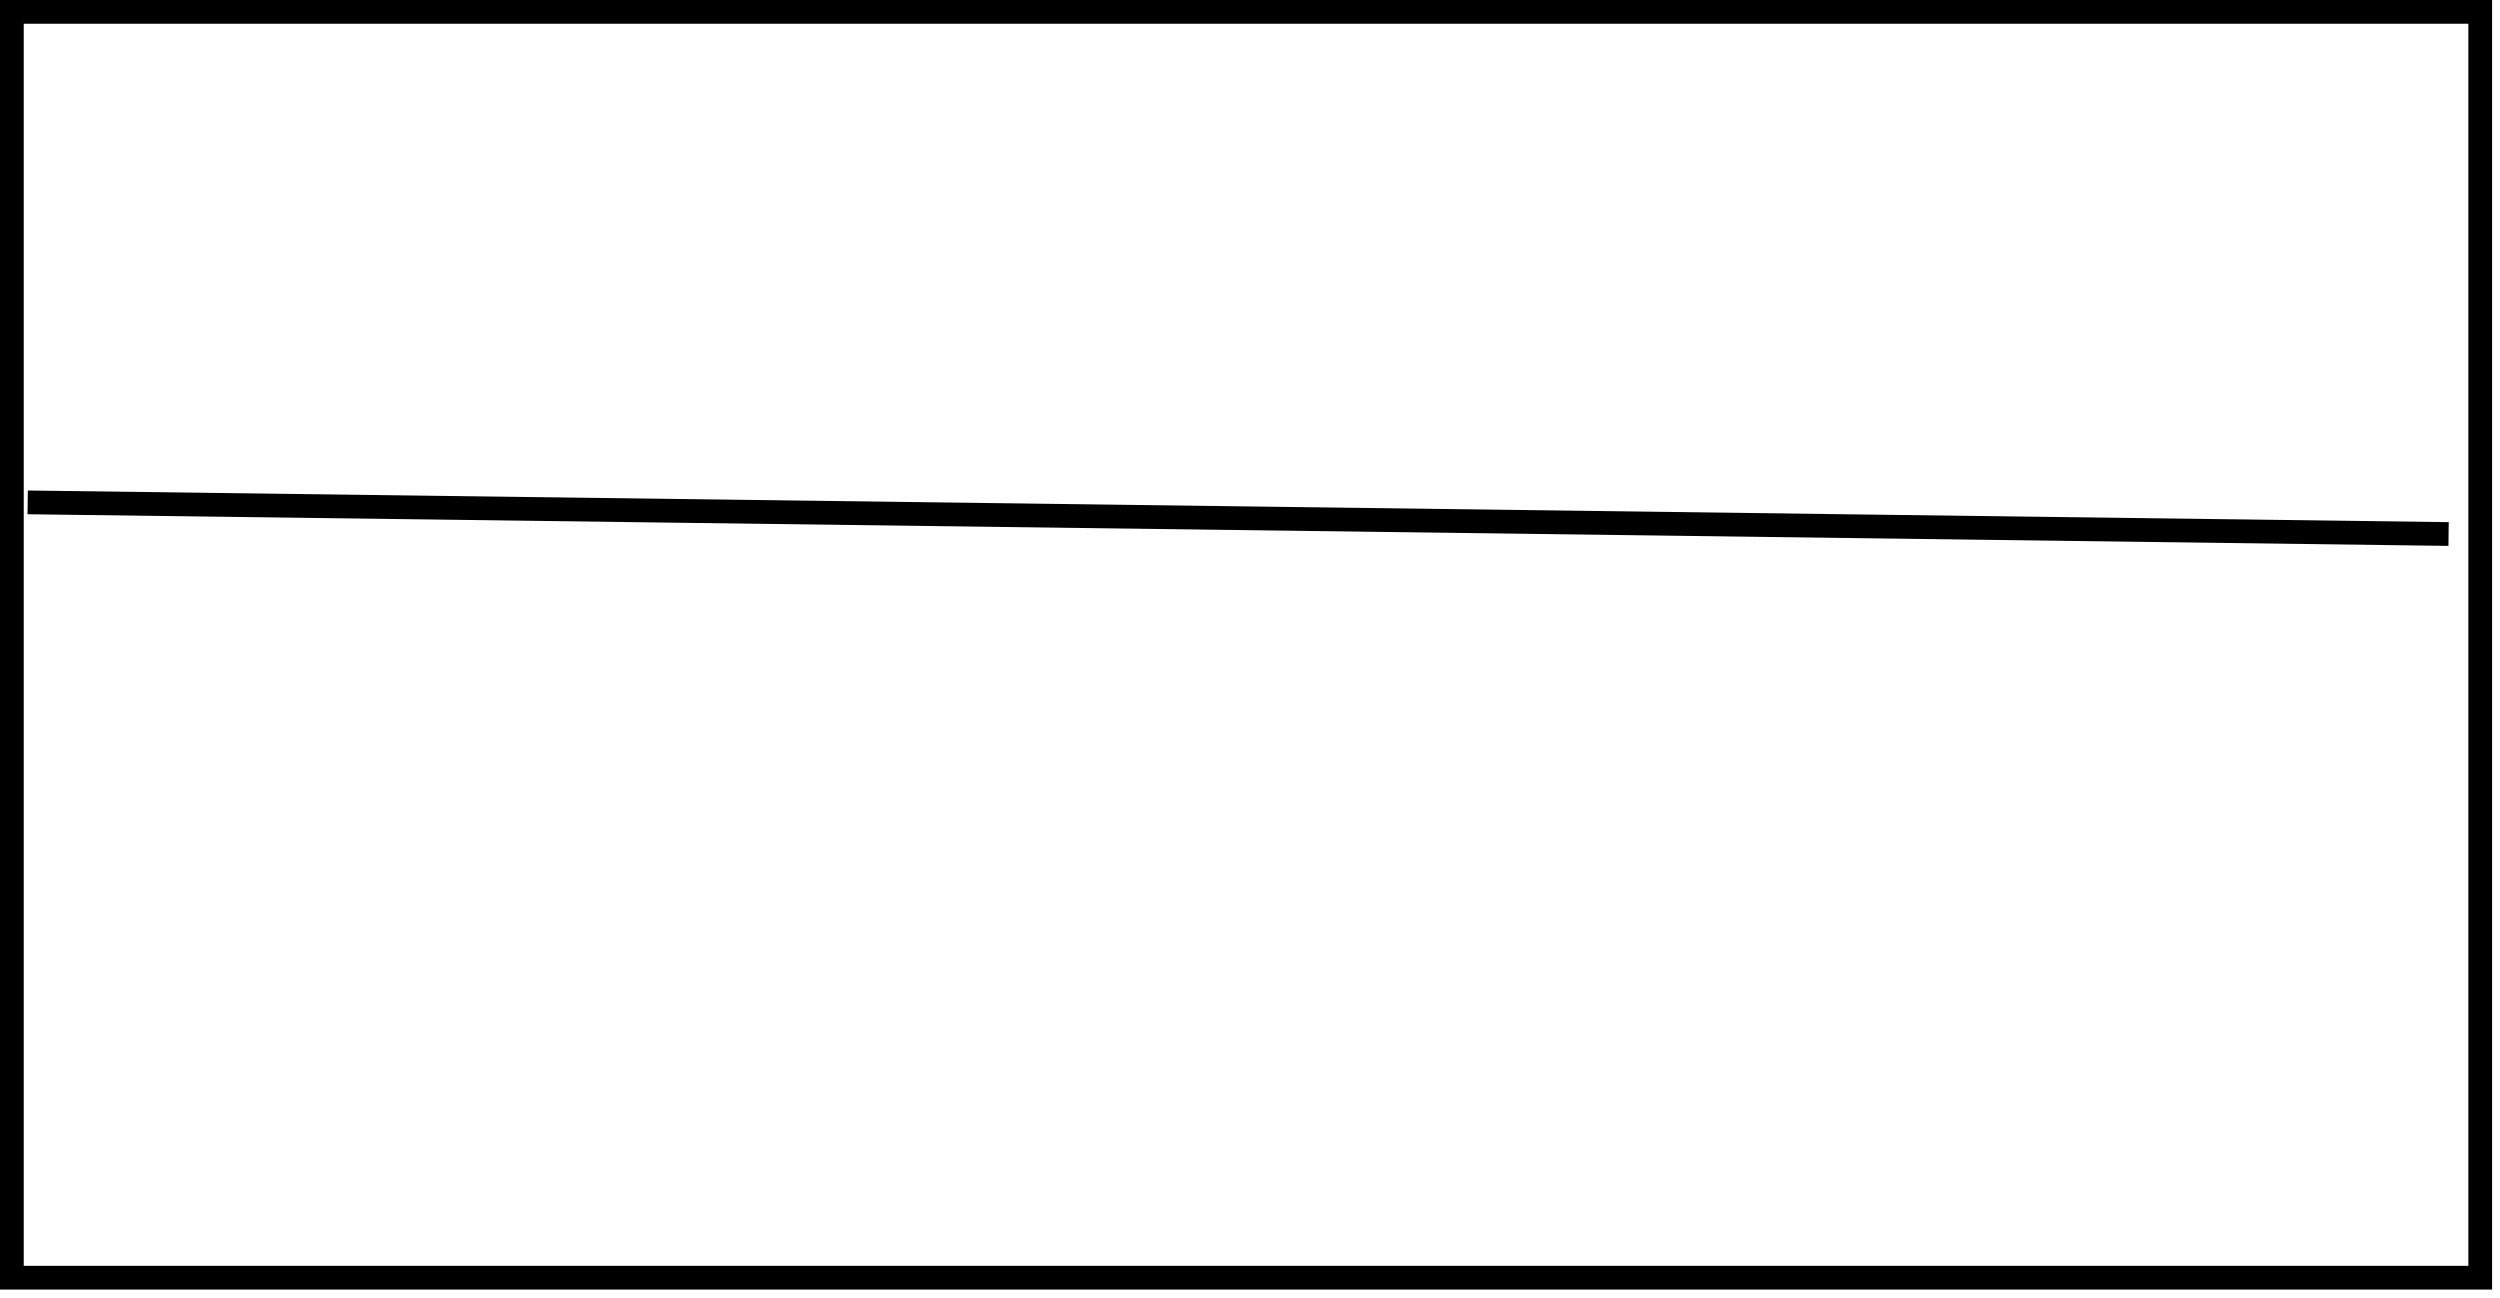
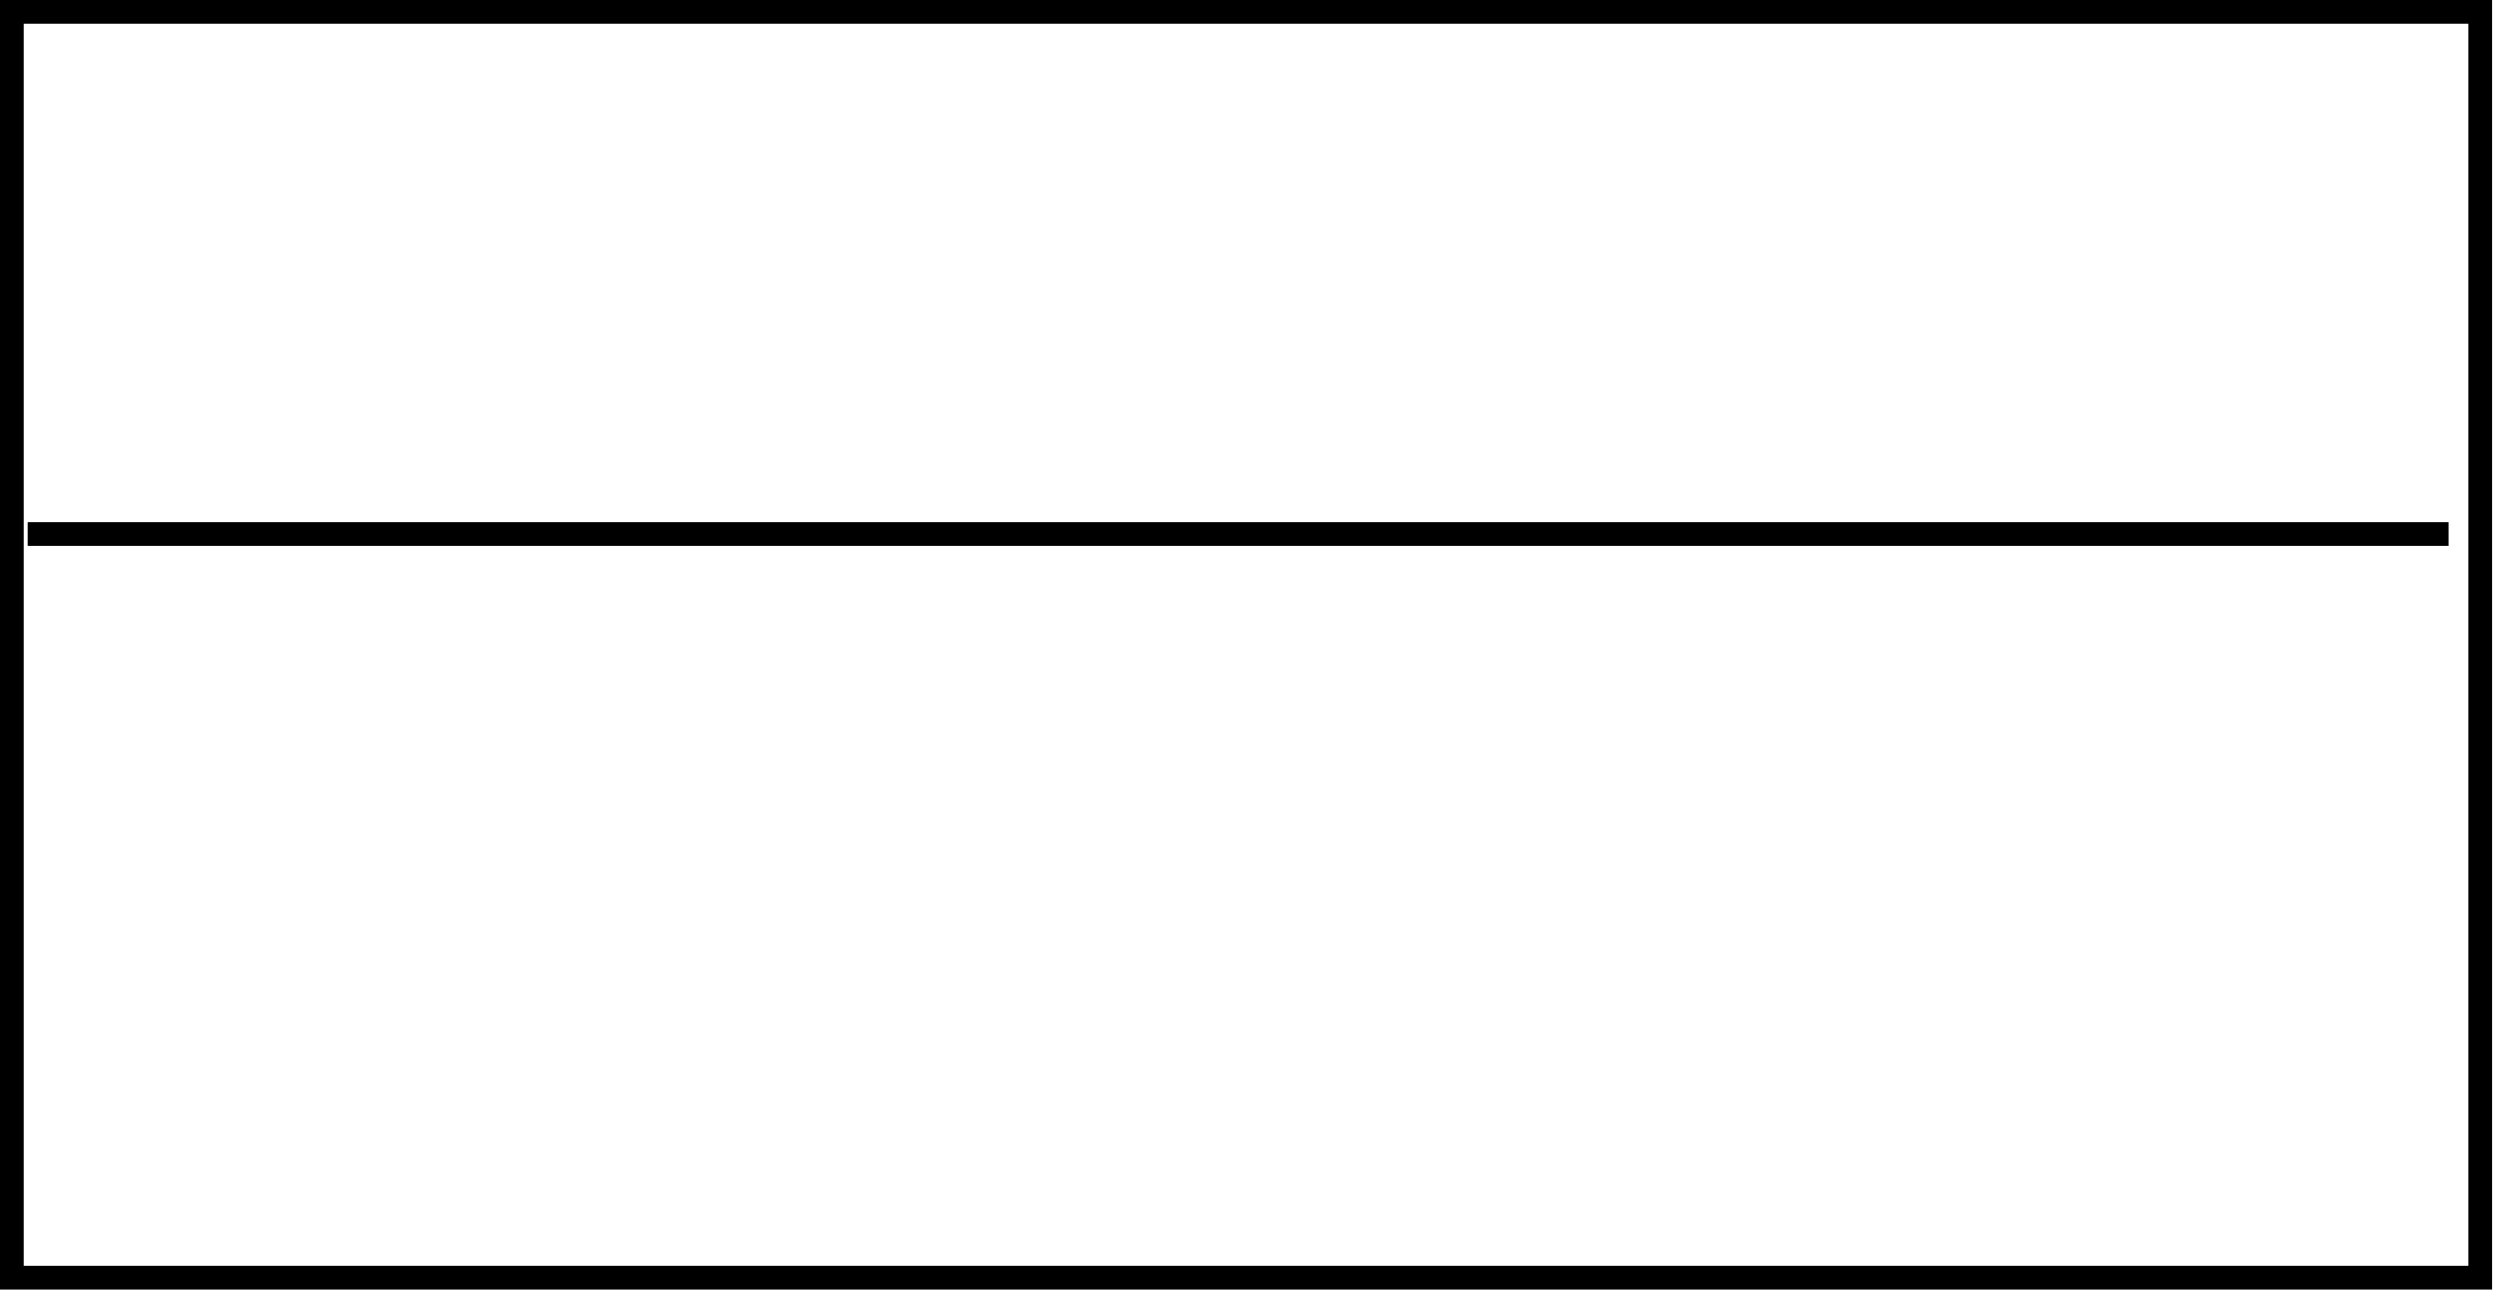
<svg xmlns="http://www.w3.org/2000/svg" width="158" height="82">
  <g>
    <rect fill="#fff" id="canvas_background" height="84" width="160" y="-1" x="-1" />
    <g display="none" overflow="visible" y="0" x="0" height="100%" width="100%" id="canvasGrid">
      <rect fill="url(#gridpattern)" stroke-width="0" y="0" x="0" height="100%" width="100%" />
    </g>
  </g>
  <g>
    <rect id="svg_1" height="80" width="156" y="0.75" x="0.75" stroke-width="1.5" stroke="#000" fill="#fff" />
-     <line stroke-linecap="undefined" stroke-linejoin="undefined" id="svg_2" y2="33.75" x2="154.75" y1="31.75" x1="1.75" stroke-width="1.5" stroke="#000" fill="none" />
+     <line stroke-linecap="undefined" stroke-linejoin="undefined" id="svg_2" y2="33.75" x2="154.75" y1="33.75" x1="1.75" stroke-width="1.5" stroke="#000" fill="none" />
  </g>
</svg>
